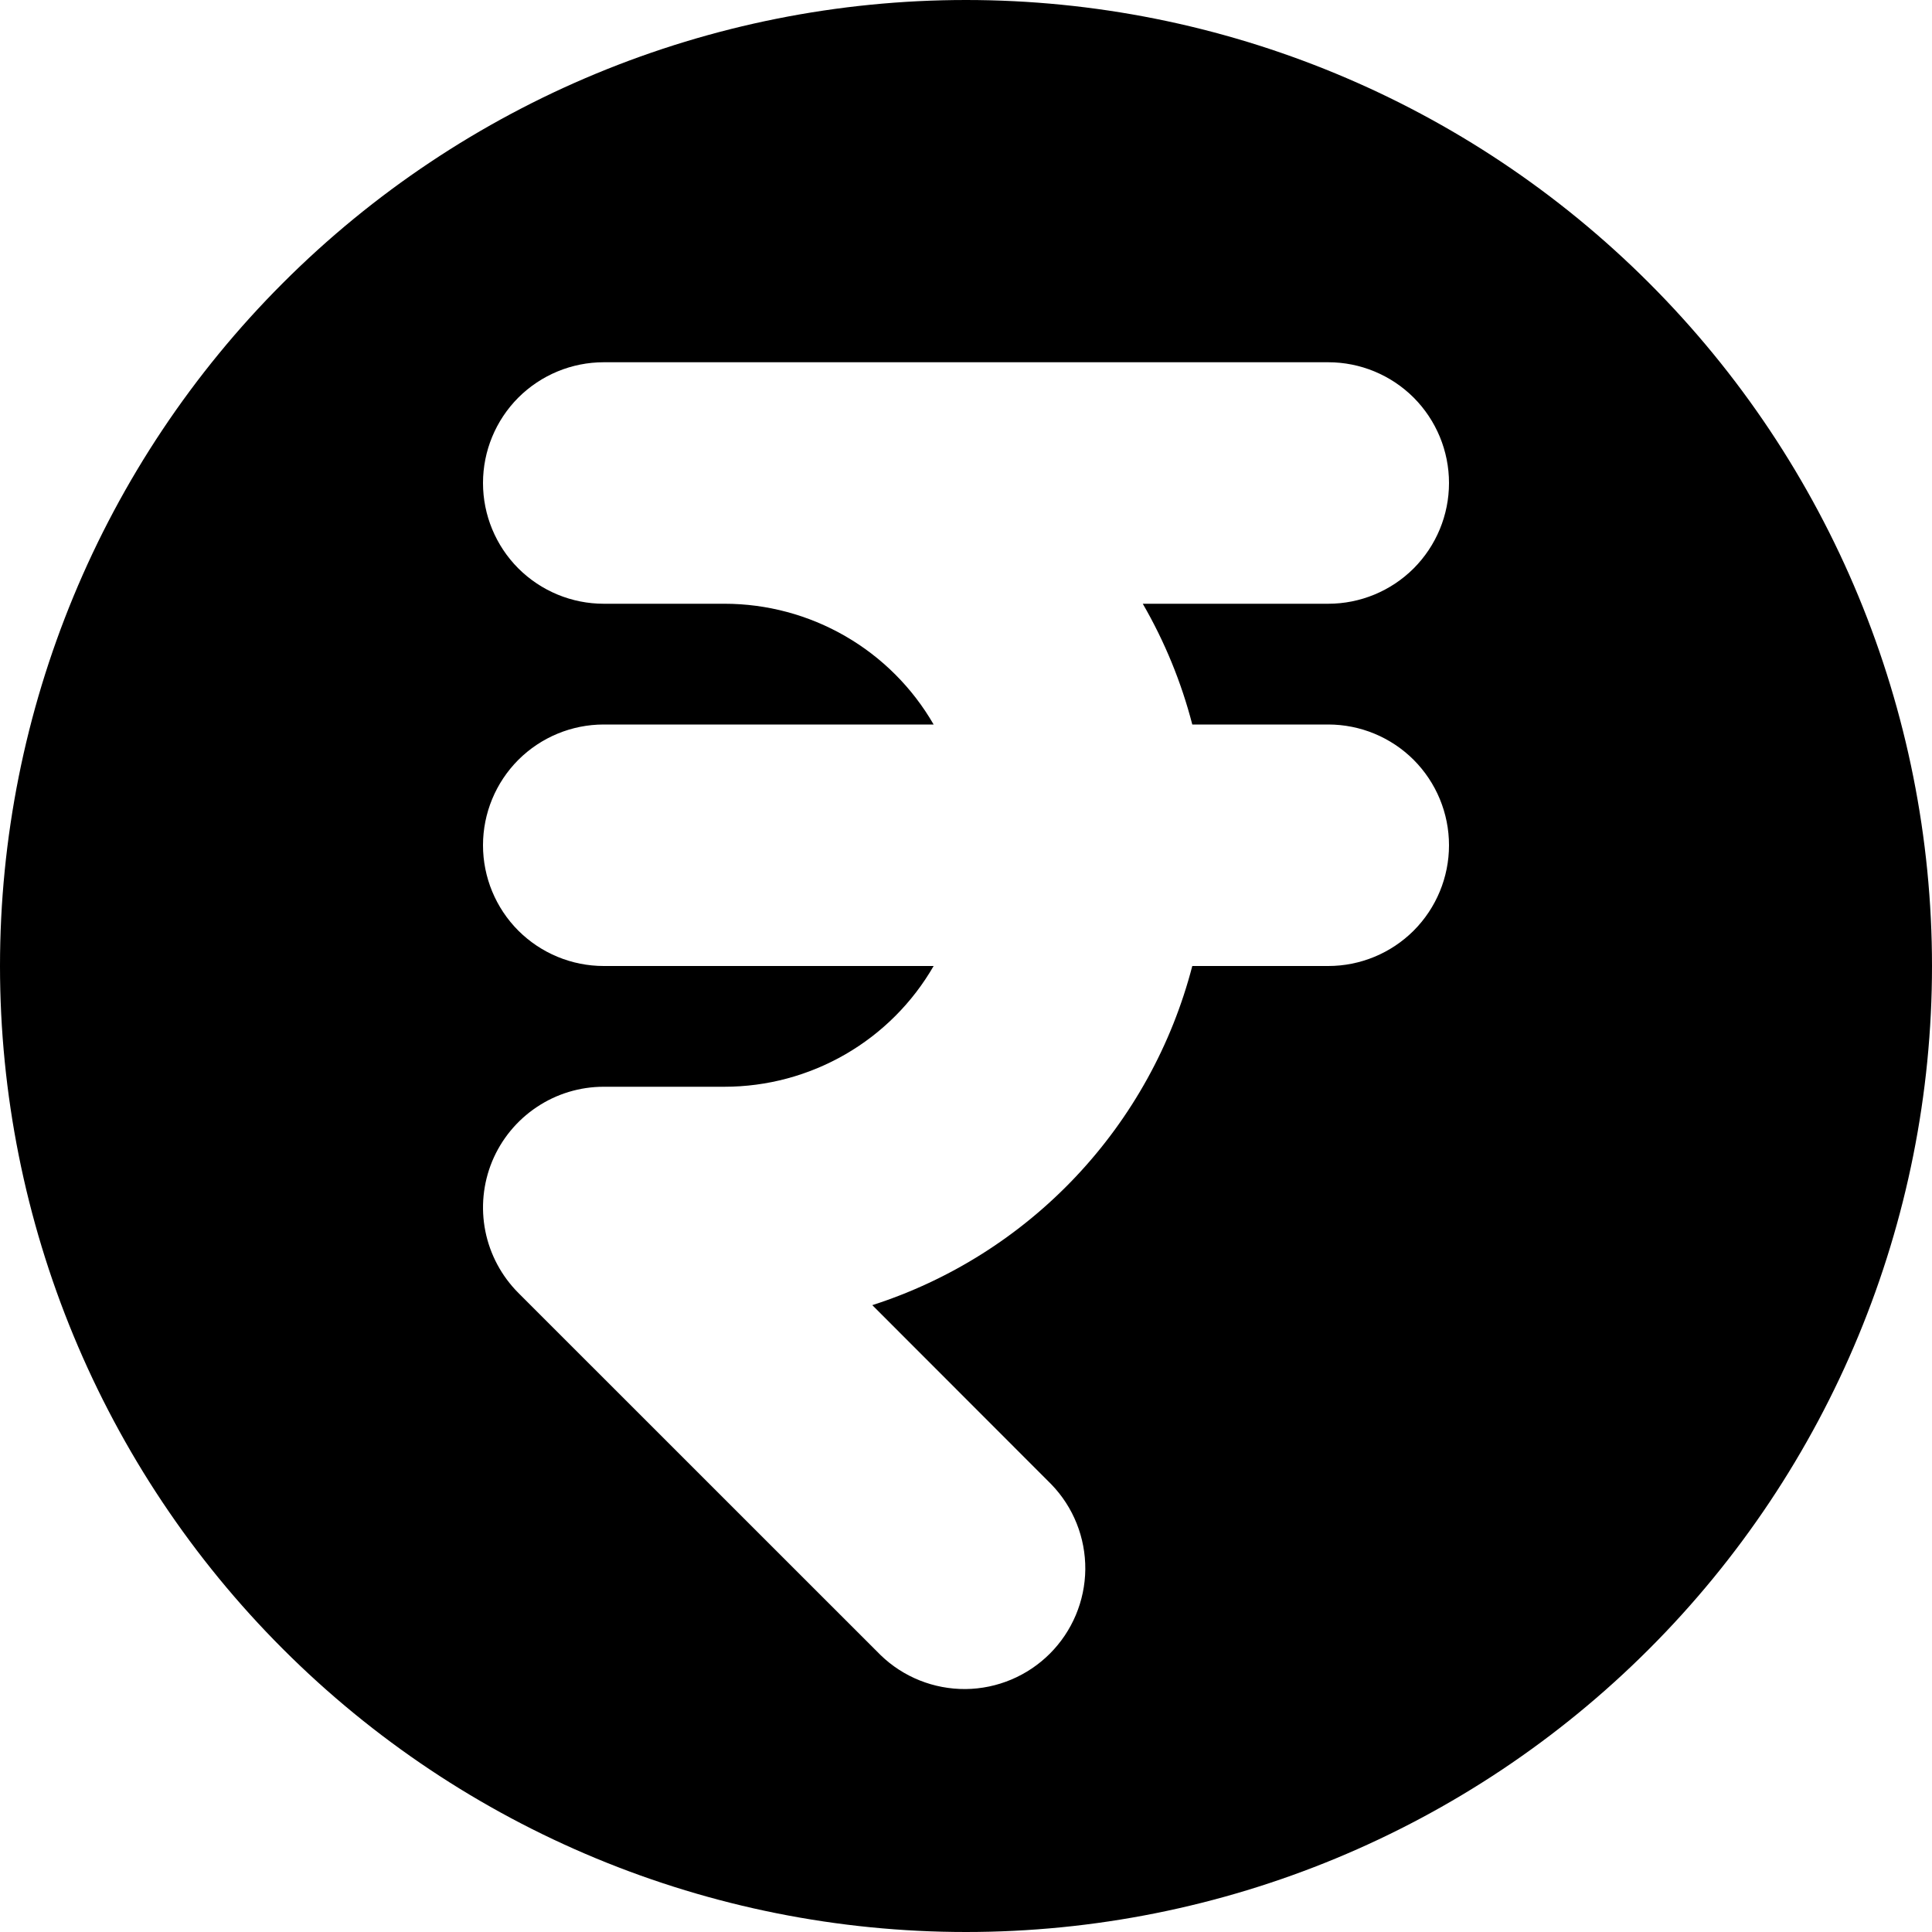
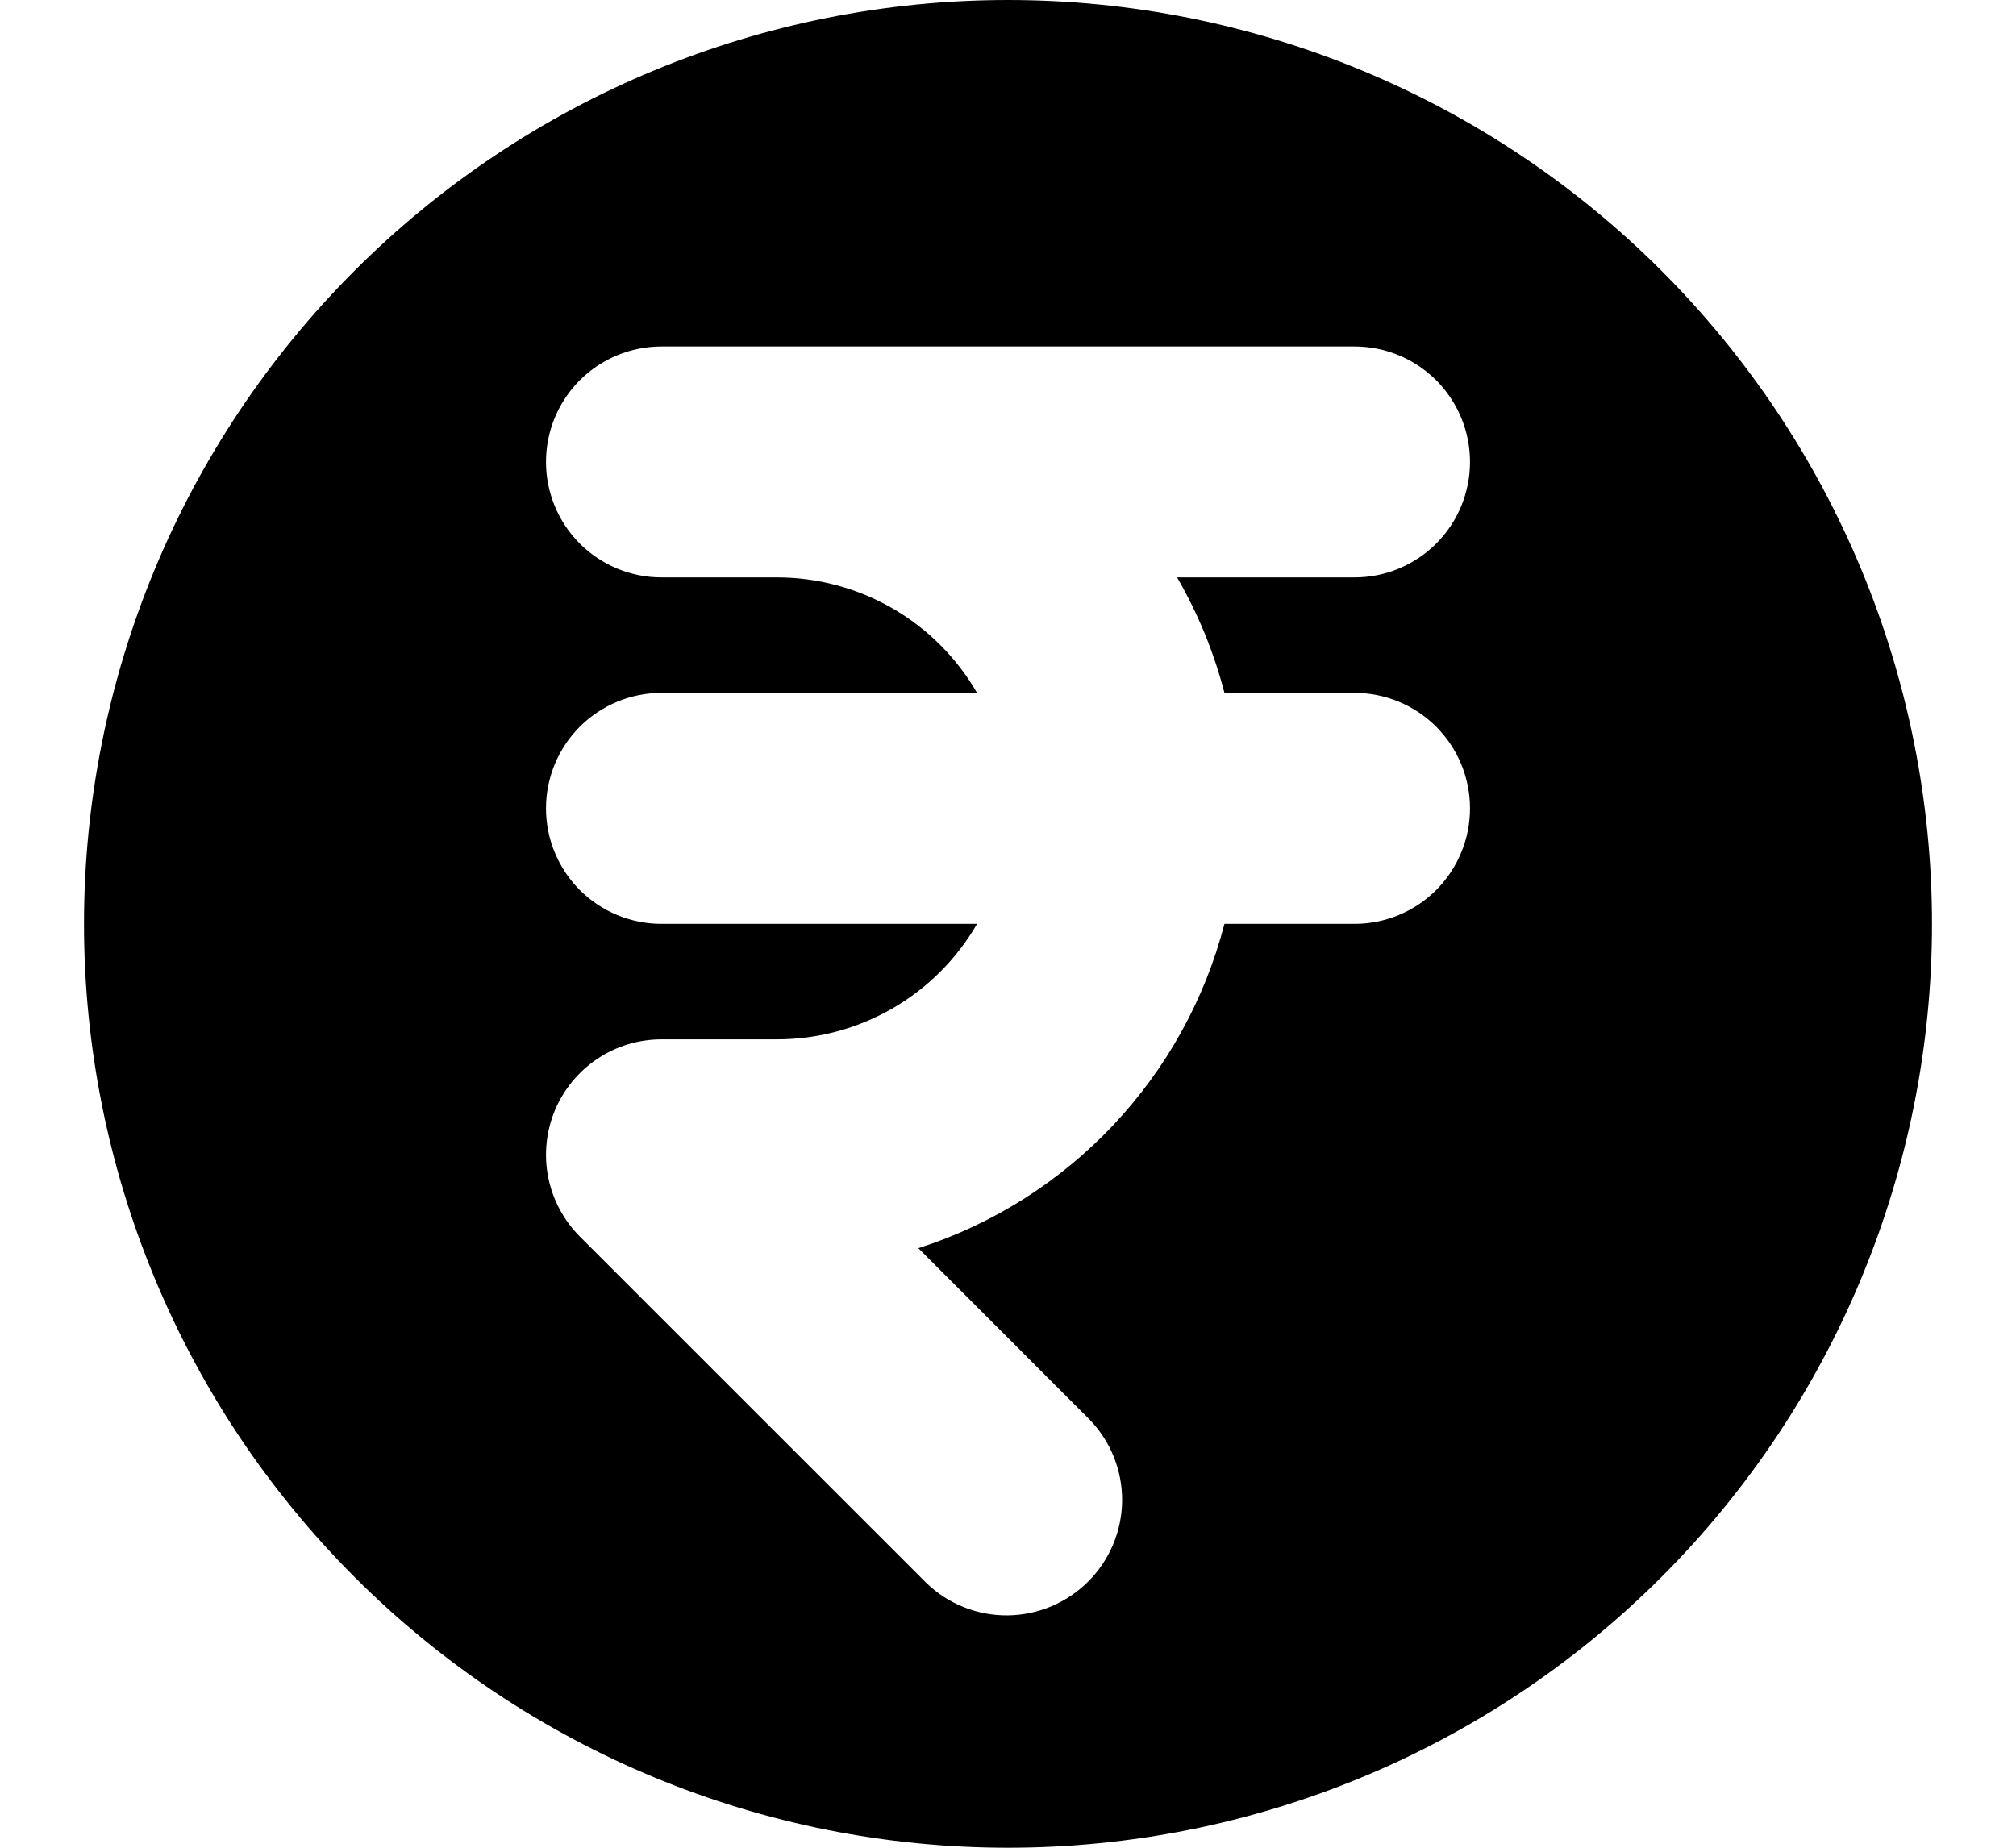
- <svg xmlns="http://www.w3.org/2000/svg" width="24" height="24" viewBox="0 0 24 24" fill="none">
+ <svg xmlns="http://www.w3.org/2000/svg" width="24" height="22" viewBox="0 0 24 24" fill="none">
  <path fill-rule="evenodd" clip-rule="evenodd" d="M12 24C15.183 24 18.235 22.736 20.485 20.485C22.736 18.235 24 15.183 24 12C24 8.817 22.736 5.765 20.485 3.515C18.235 1.264 15.183 0 12 0C8.817 0 5.765 1.264 3.515 3.515C1.264 5.765 0 8.817 0 12C0 15.183 1.264 18.235 3.515 20.485C5.765 22.736 8.817 24 12 24ZM7.5 4.5C7.102 4.5 6.721 4.658 6.439 4.939C6.158 5.221 6 5.602 6 6C6 6.398 6.158 6.779 6.439 7.061C6.721 7.342 7.102 7.5 7.5 7.5H9C9.527 7.5 10.044 7.639 10.5 7.902C10.956 8.165 11.335 8.544 11.598 9H7.5C7.102 9 6.721 9.158 6.439 9.439C6.158 9.721 6 10.102 6 10.5C6 10.898 6.158 11.279 6.439 11.561C6.721 11.842 7.102 12 7.5 12H11.598C11.335 12.456 10.956 12.835 10.5 13.098C10.044 13.361 9.527 13.5 9 13.5H7.5C7.203 13.5 6.913 13.588 6.667 13.753C6.42 13.918 6.228 14.152 6.114 14.426C6.001 14.7 5.971 15.002 6.029 15.293C6.087 15.584 6.23 15.851 6.439 16.061L10.94 20.561C11.222 20.834 11.601 20.985 11.995 20.982C12.388 20.978 12.764 20.82 13.042 20.542C13.32 20.264 13.478 19.888 13.482 19.495C13.485 19.101 13.334 18.722 13.06 18.439L10.836 16.213C11.8 15.903 12.669 15.354 13.364 14.617C14.059 13.88 14.557 12.98 14.811 12H16.5C16.898 12 17.279 11.842 17.561 11.561C17.842 11.279 18 10.898 18 10.5C18 10.102 17.842 9.721 17.561 9.439C17.279 9.158 16.898 9 16.5 9H14.811C14.675 8.474 14.468 7.97 14.196 7.5H16.5C16.898 7.5 17.279 7.342 17.561 7.061C17.842 6.779 18 6.398 18 6C18 5.602 17.842 5.221 17.561 4.939C17.279 4.658 16.898 4.5 16.5 4.5H7.5Z" fill="black" />
</svg>
